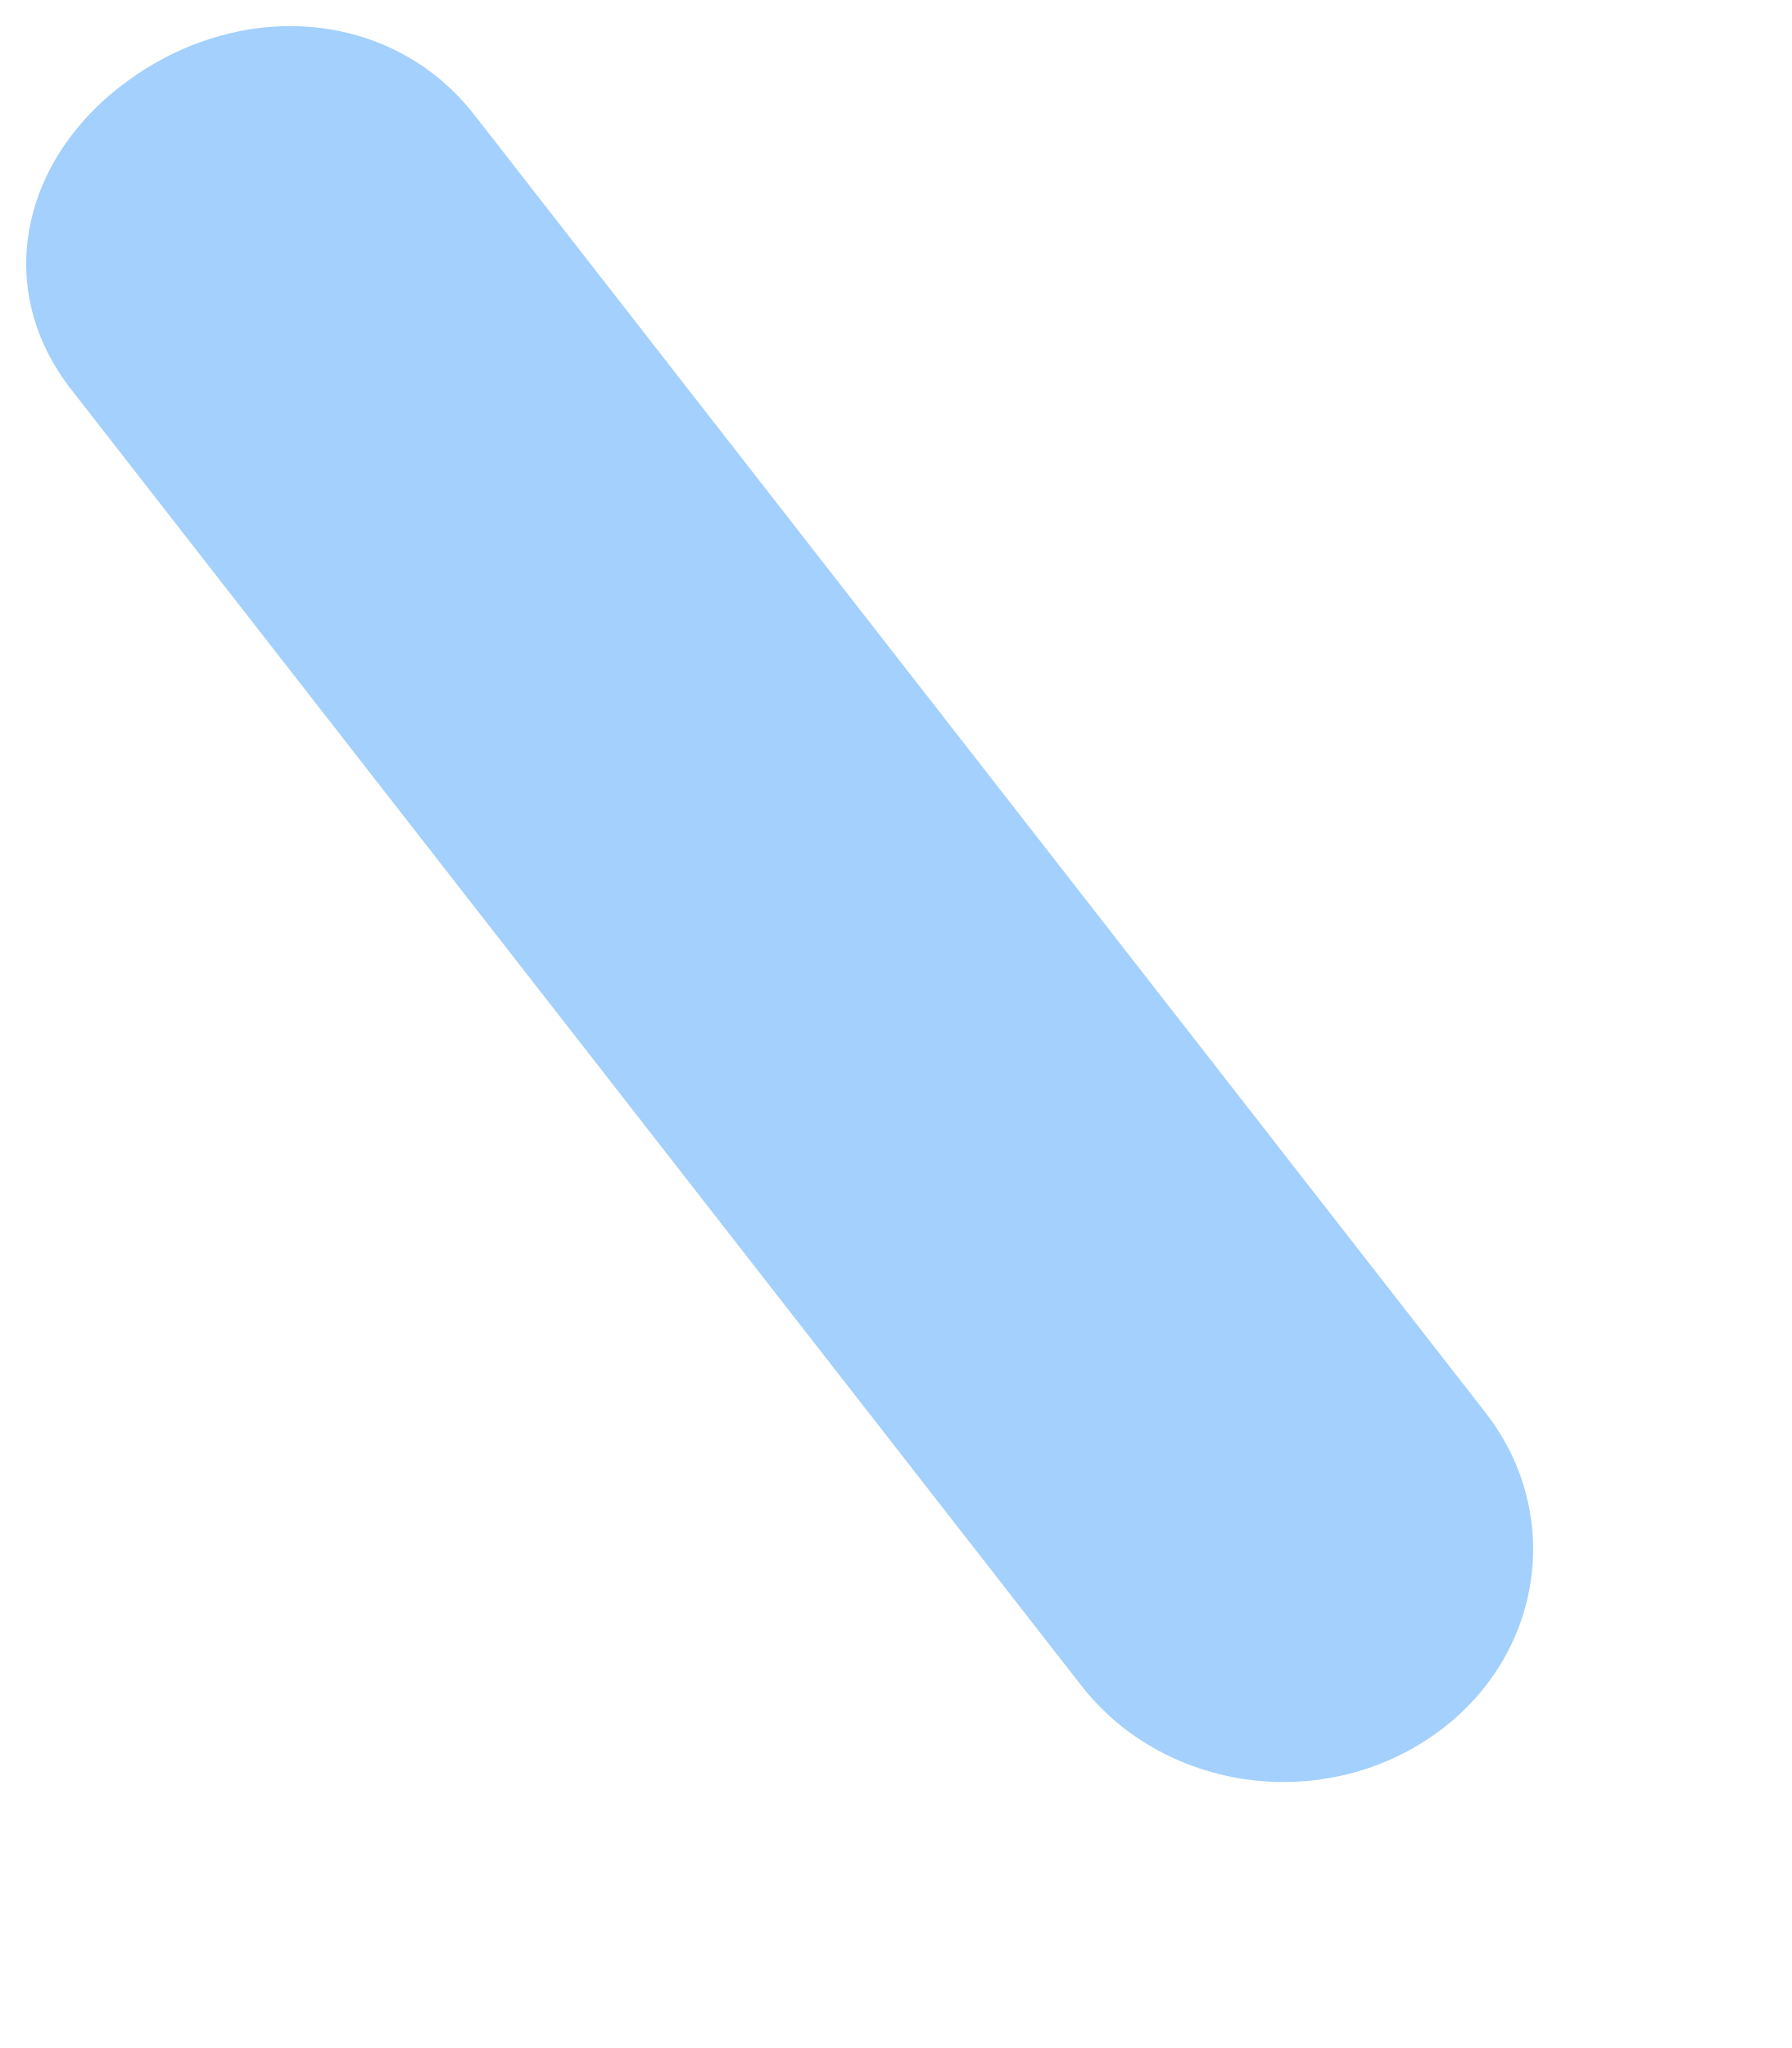
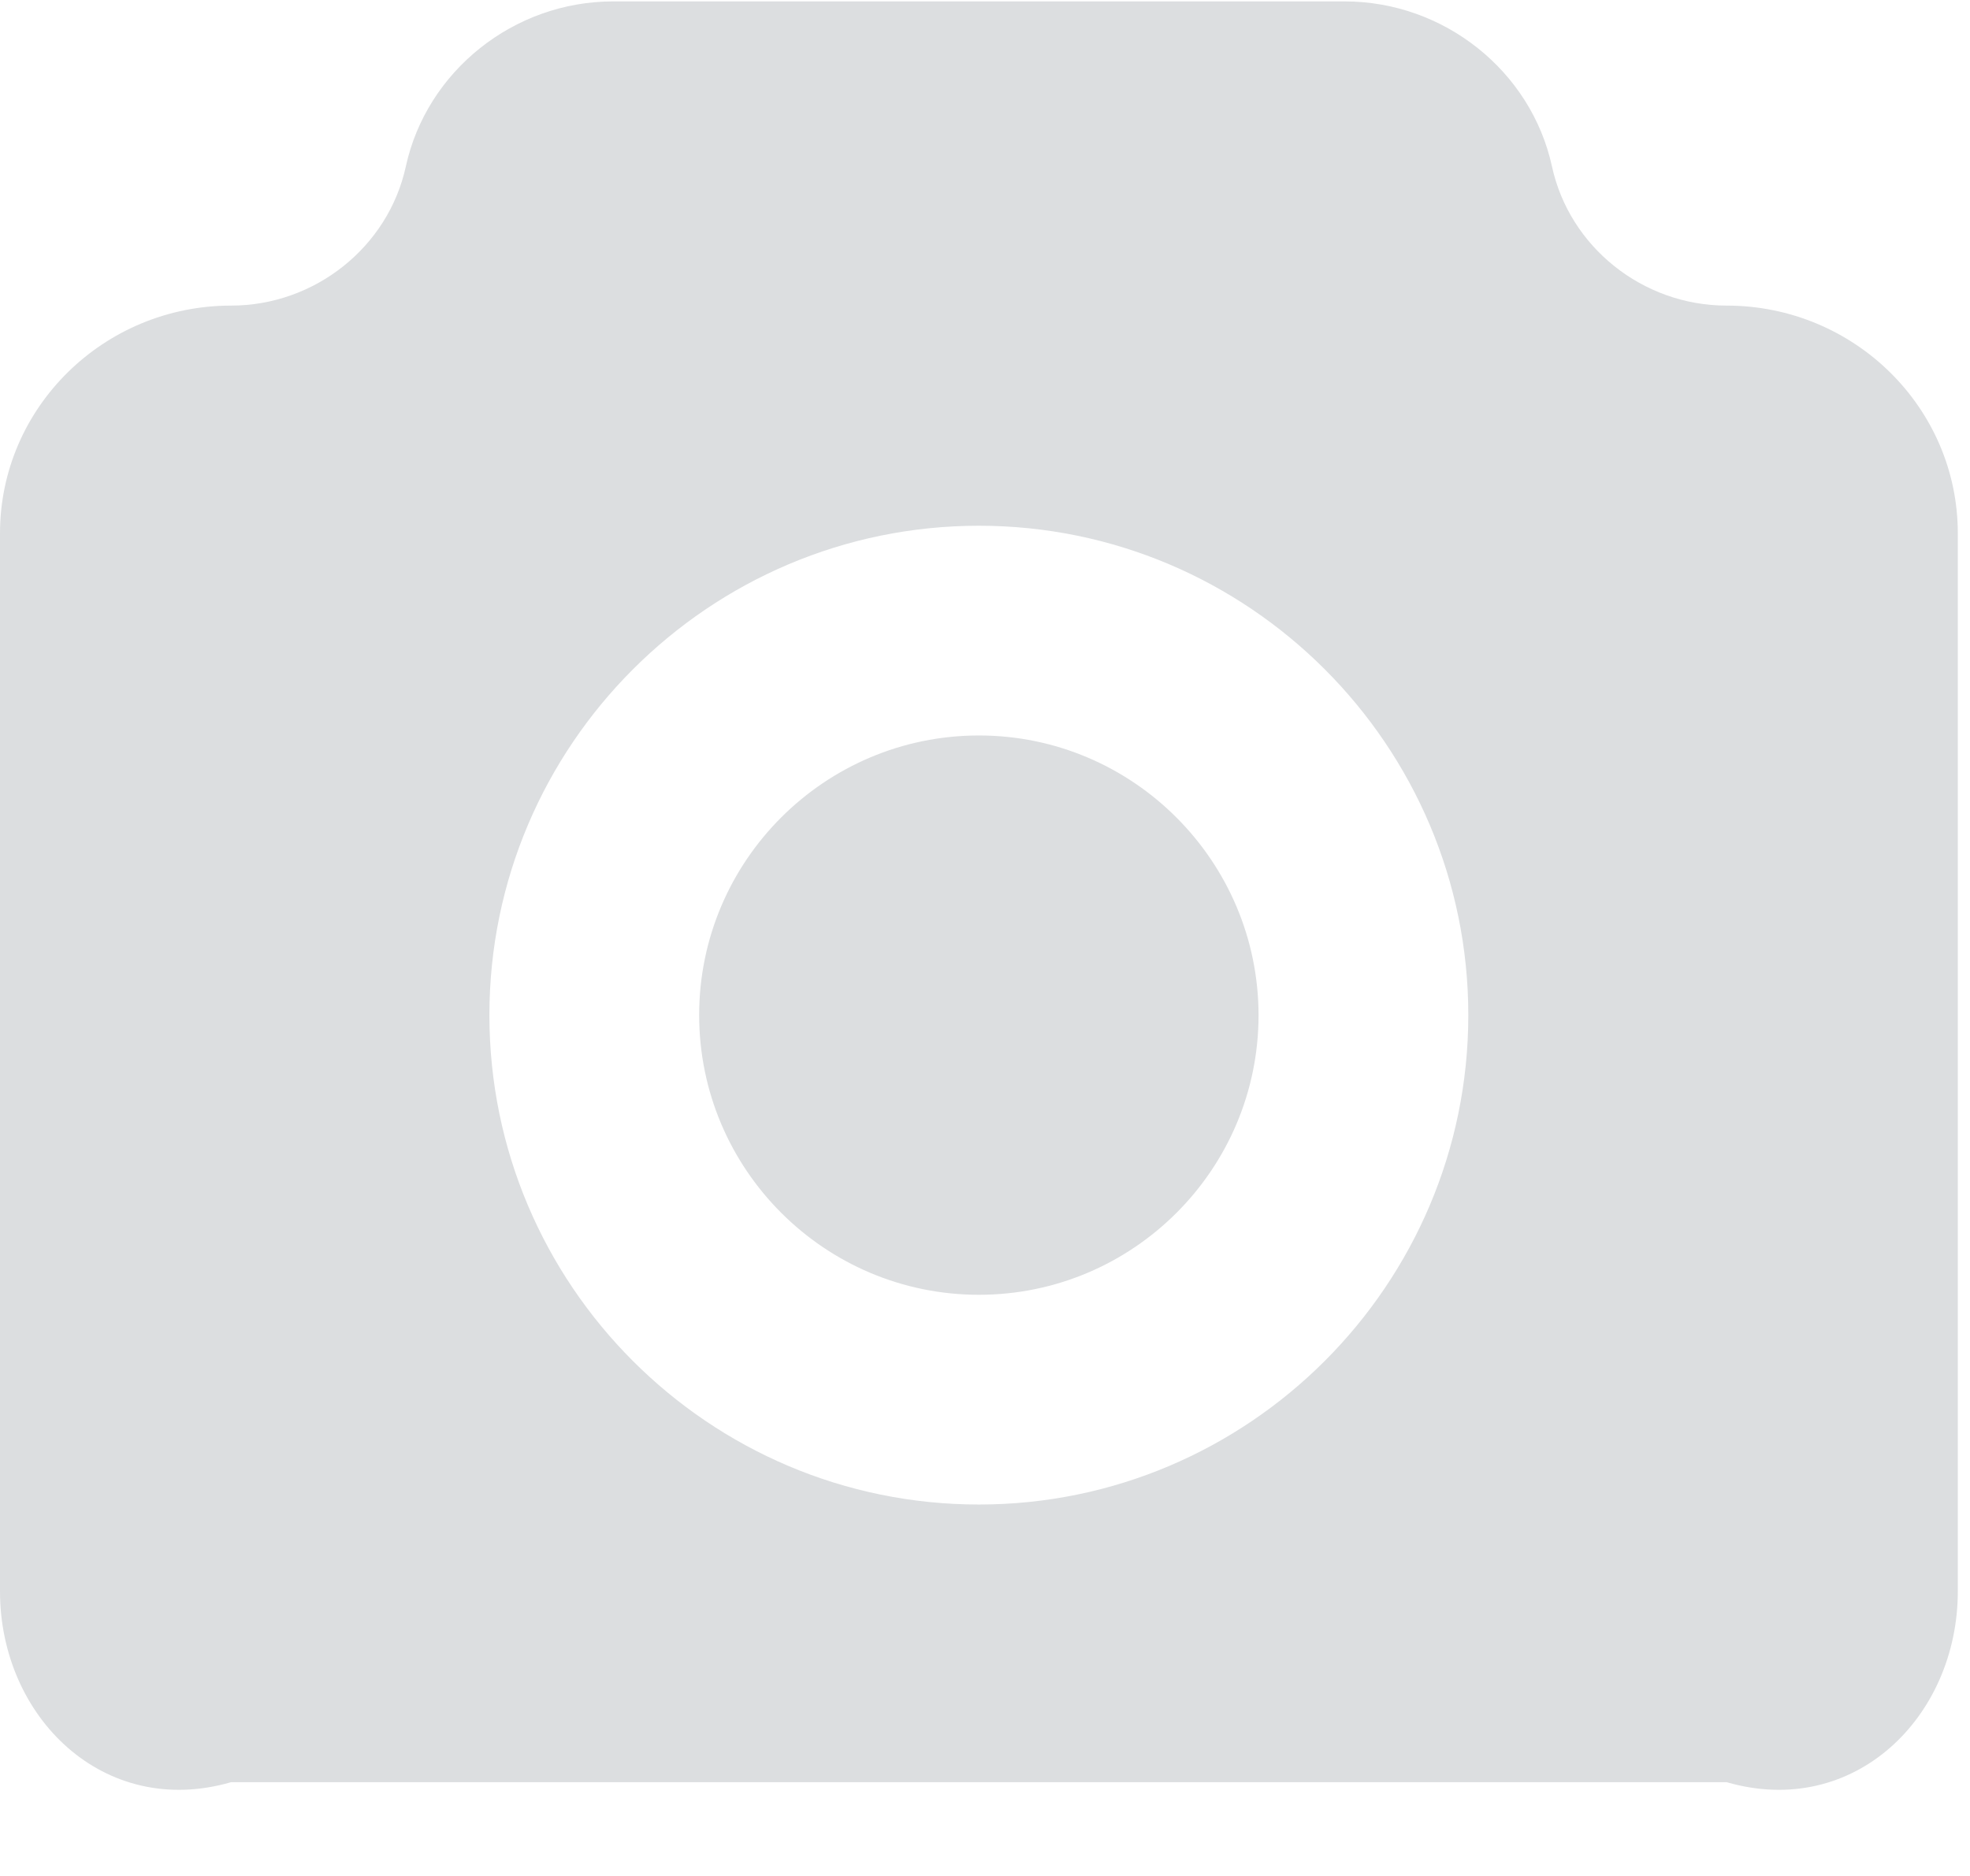
- <svg xmlns="http://www.w3.org/2000/svg" version="1.1" width="7px" height="8px">
-   <g transform="matrix(1 0 0 1 -44 -46 )">
-     <path d="M 5.015 6.961  C 4.715 6.961  4.418 6.831  4.227 6.587  L 0.278 1.521  C -0.039 1.115  0.091 0.594  0.526 0.297  L 0.53 0.294  C 0.716 0.167  0.929 0.102  1.133 0.102  C 1.407 0.102  1.671 0.216  1.852 0.447  L 5.804 5.518  C 6.12 5.924  6.024 6.492  5.588 6.787  C 5.415 6.904  5.214 6.961  5.015 6.961  Z " fill-rule="nonzero" fill="#1989fa" stroke="none" fill-opacity="0.4" transform="matrix(1 0 0 1 44 46 )" />
+ <svg xmlns="http://www.w3.org/2000/svg" version="1.1" width="21px" height="20px">
+   <g transform="matrix(1 0 0 1 -30 -42 )">
+     <path d="M 6.536 0.015  L 14.334 0.015  C 15.392 0.015  16.322 0.756  16.544 1.775  C 16.731 2.634  17.513 3.258  18.405 3.258  C 19.765 3.258  20.87 4.346  20.87 5.686  L 20.87 16.966  C 20.87 18.305  19.765 19.394  18.405 19  L 2.464 19  C 1.105 19.394  0 18.305  0 16.966  L 0 5.686  C 0 4.346  1.105 3.258  2.464 3.258  C 3.356 3.258  4.139 2.634  4.326 1.775  C 4.548 0.757  5.477 0.015  6.536 0.015  Z M 15.652 10.822  C 15.652 7.947  13.31 5.605  10.435 5.605  C 7.559 5.605  5.217 7.947  5.217 10.822  C 5.217 13.698  7.556 16.04  10.435 16.04  C 13.31 16.04  15.652 13.698  15.652 10.822  Z M 7.453 10.822  C 7.453 9.177  8.792 7.841  10.435 7.841  C 12.078 7.841  13.414 9.18  13.416 10.822  C 13.416 12.468  12.078 13.804  10.435 13.804  C 8.789 13.804  7.453 12.465  7.453 10.822  Z " fill-rule="nonzero" fill="#dcdee0" stroke="none" transform="matrix(1 0 0 1 30 42 )" />
  </g>
</svg>
